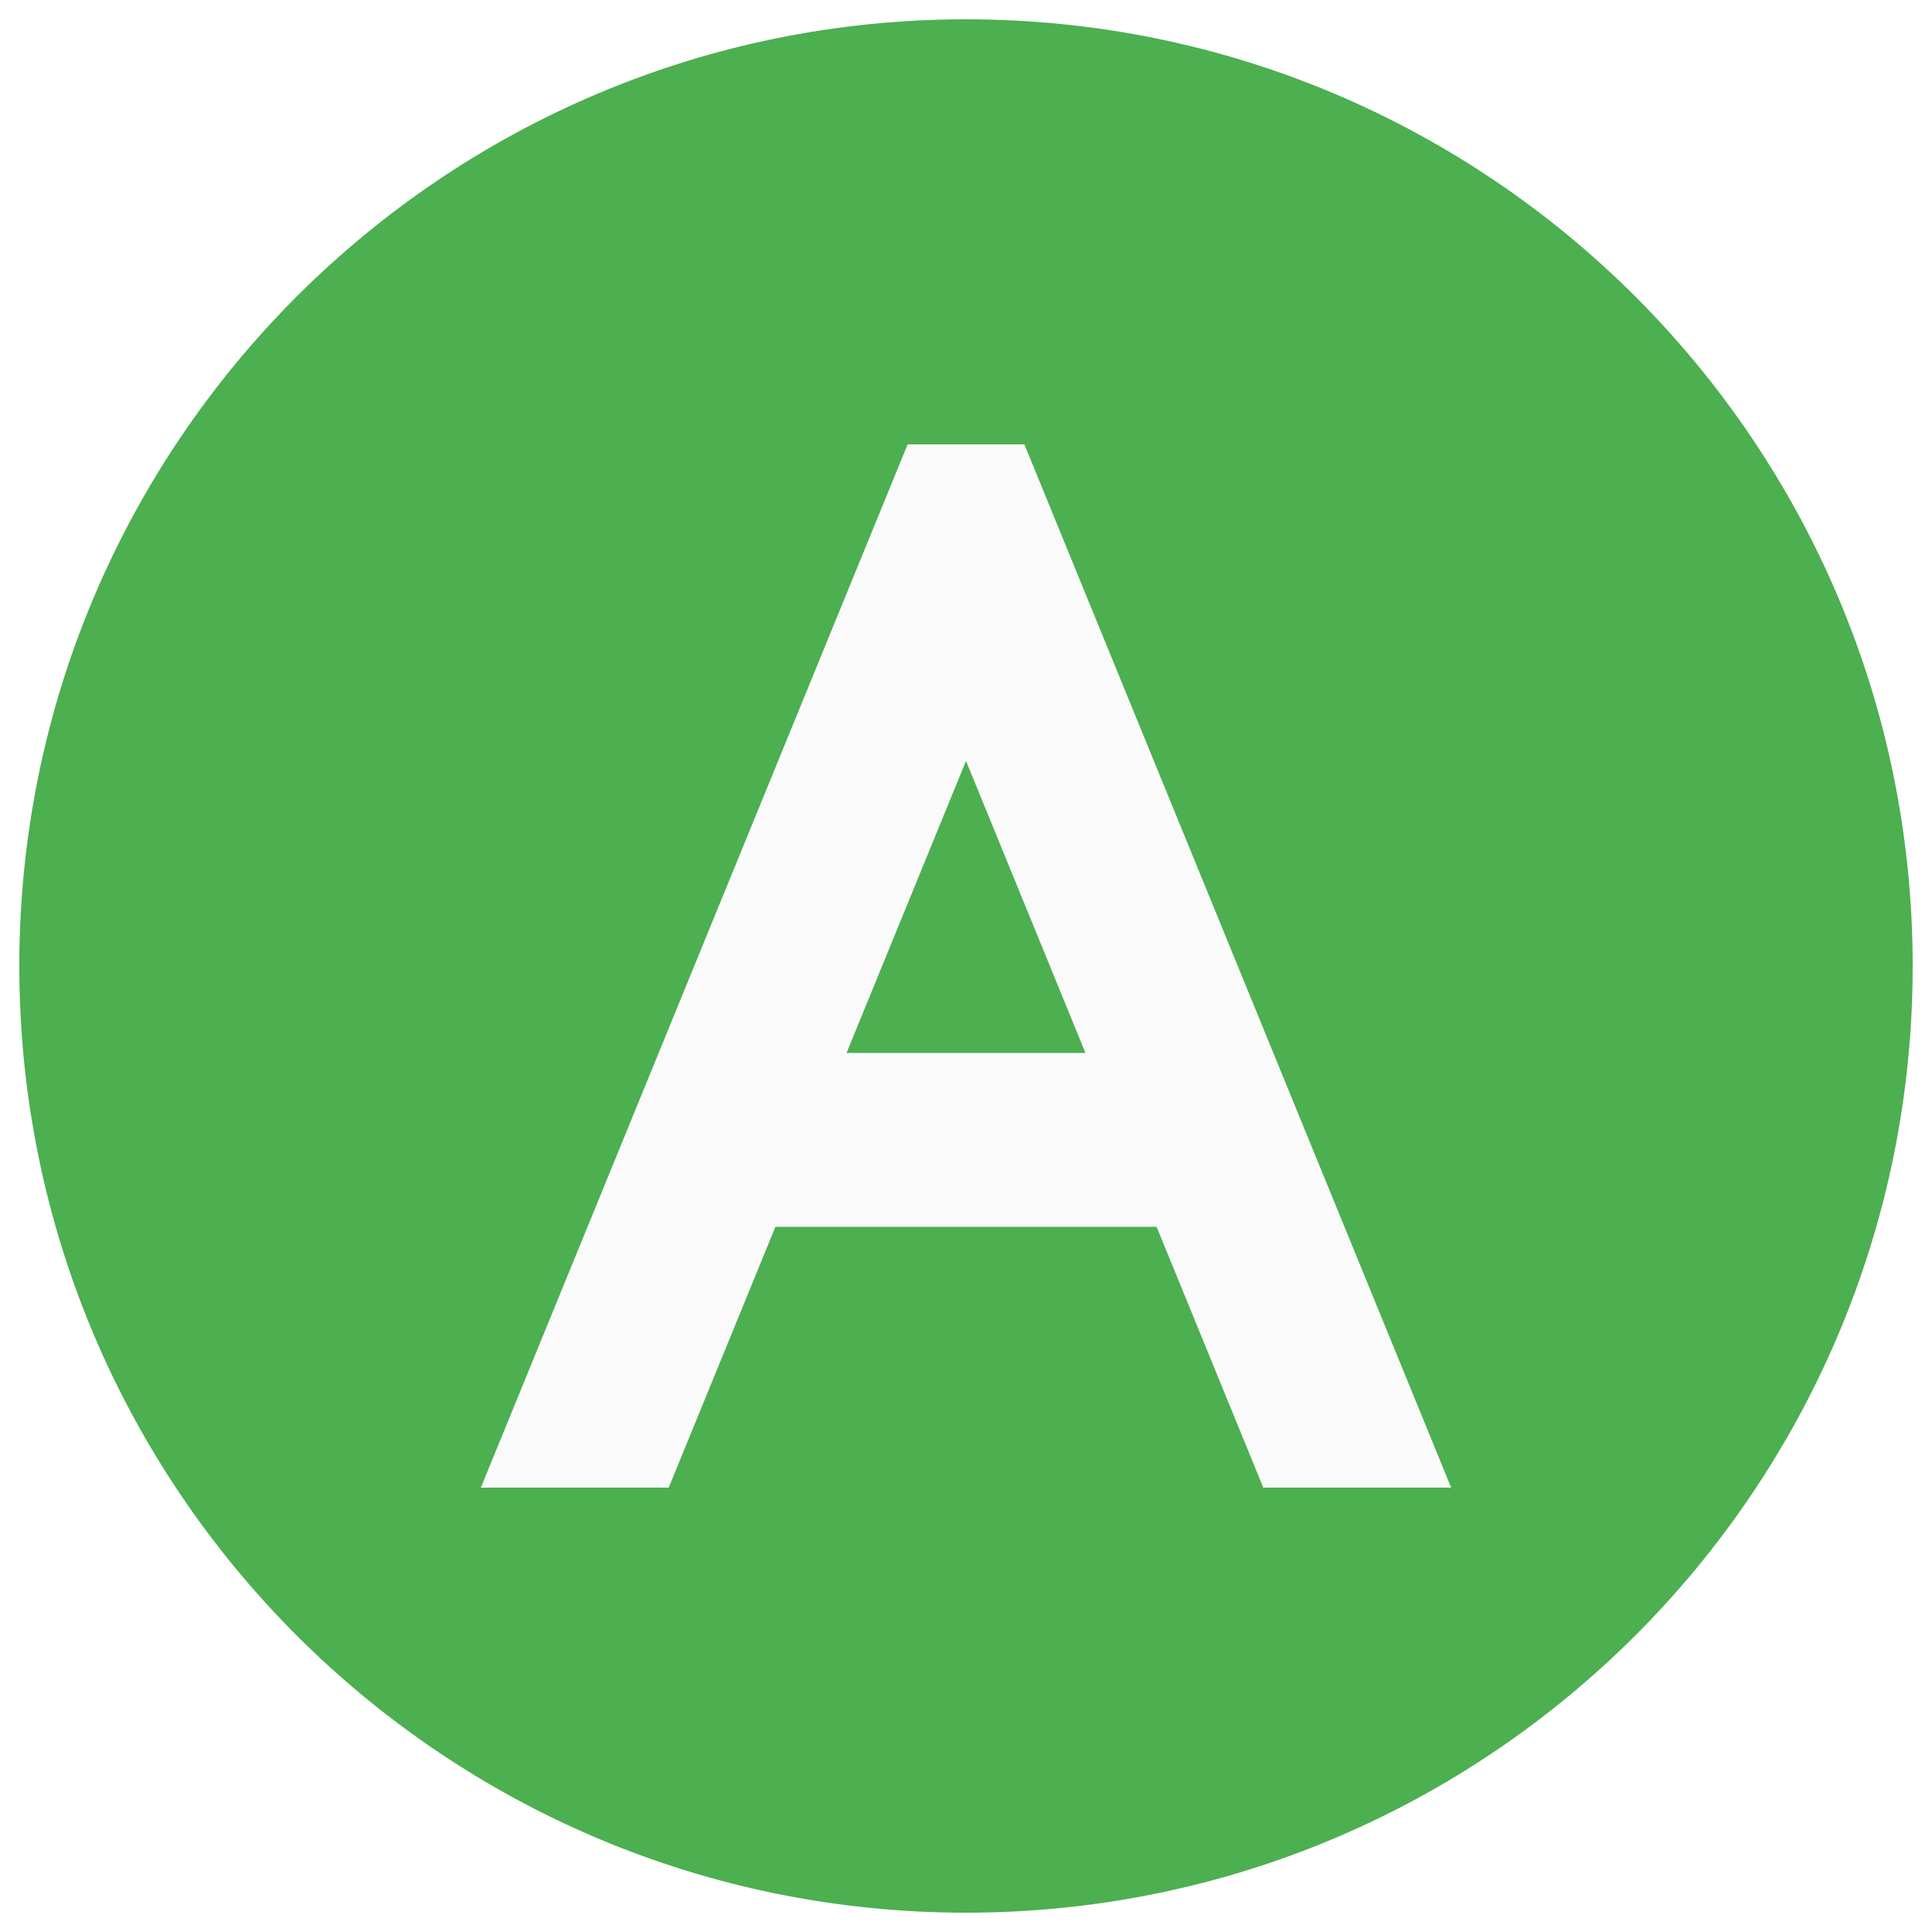
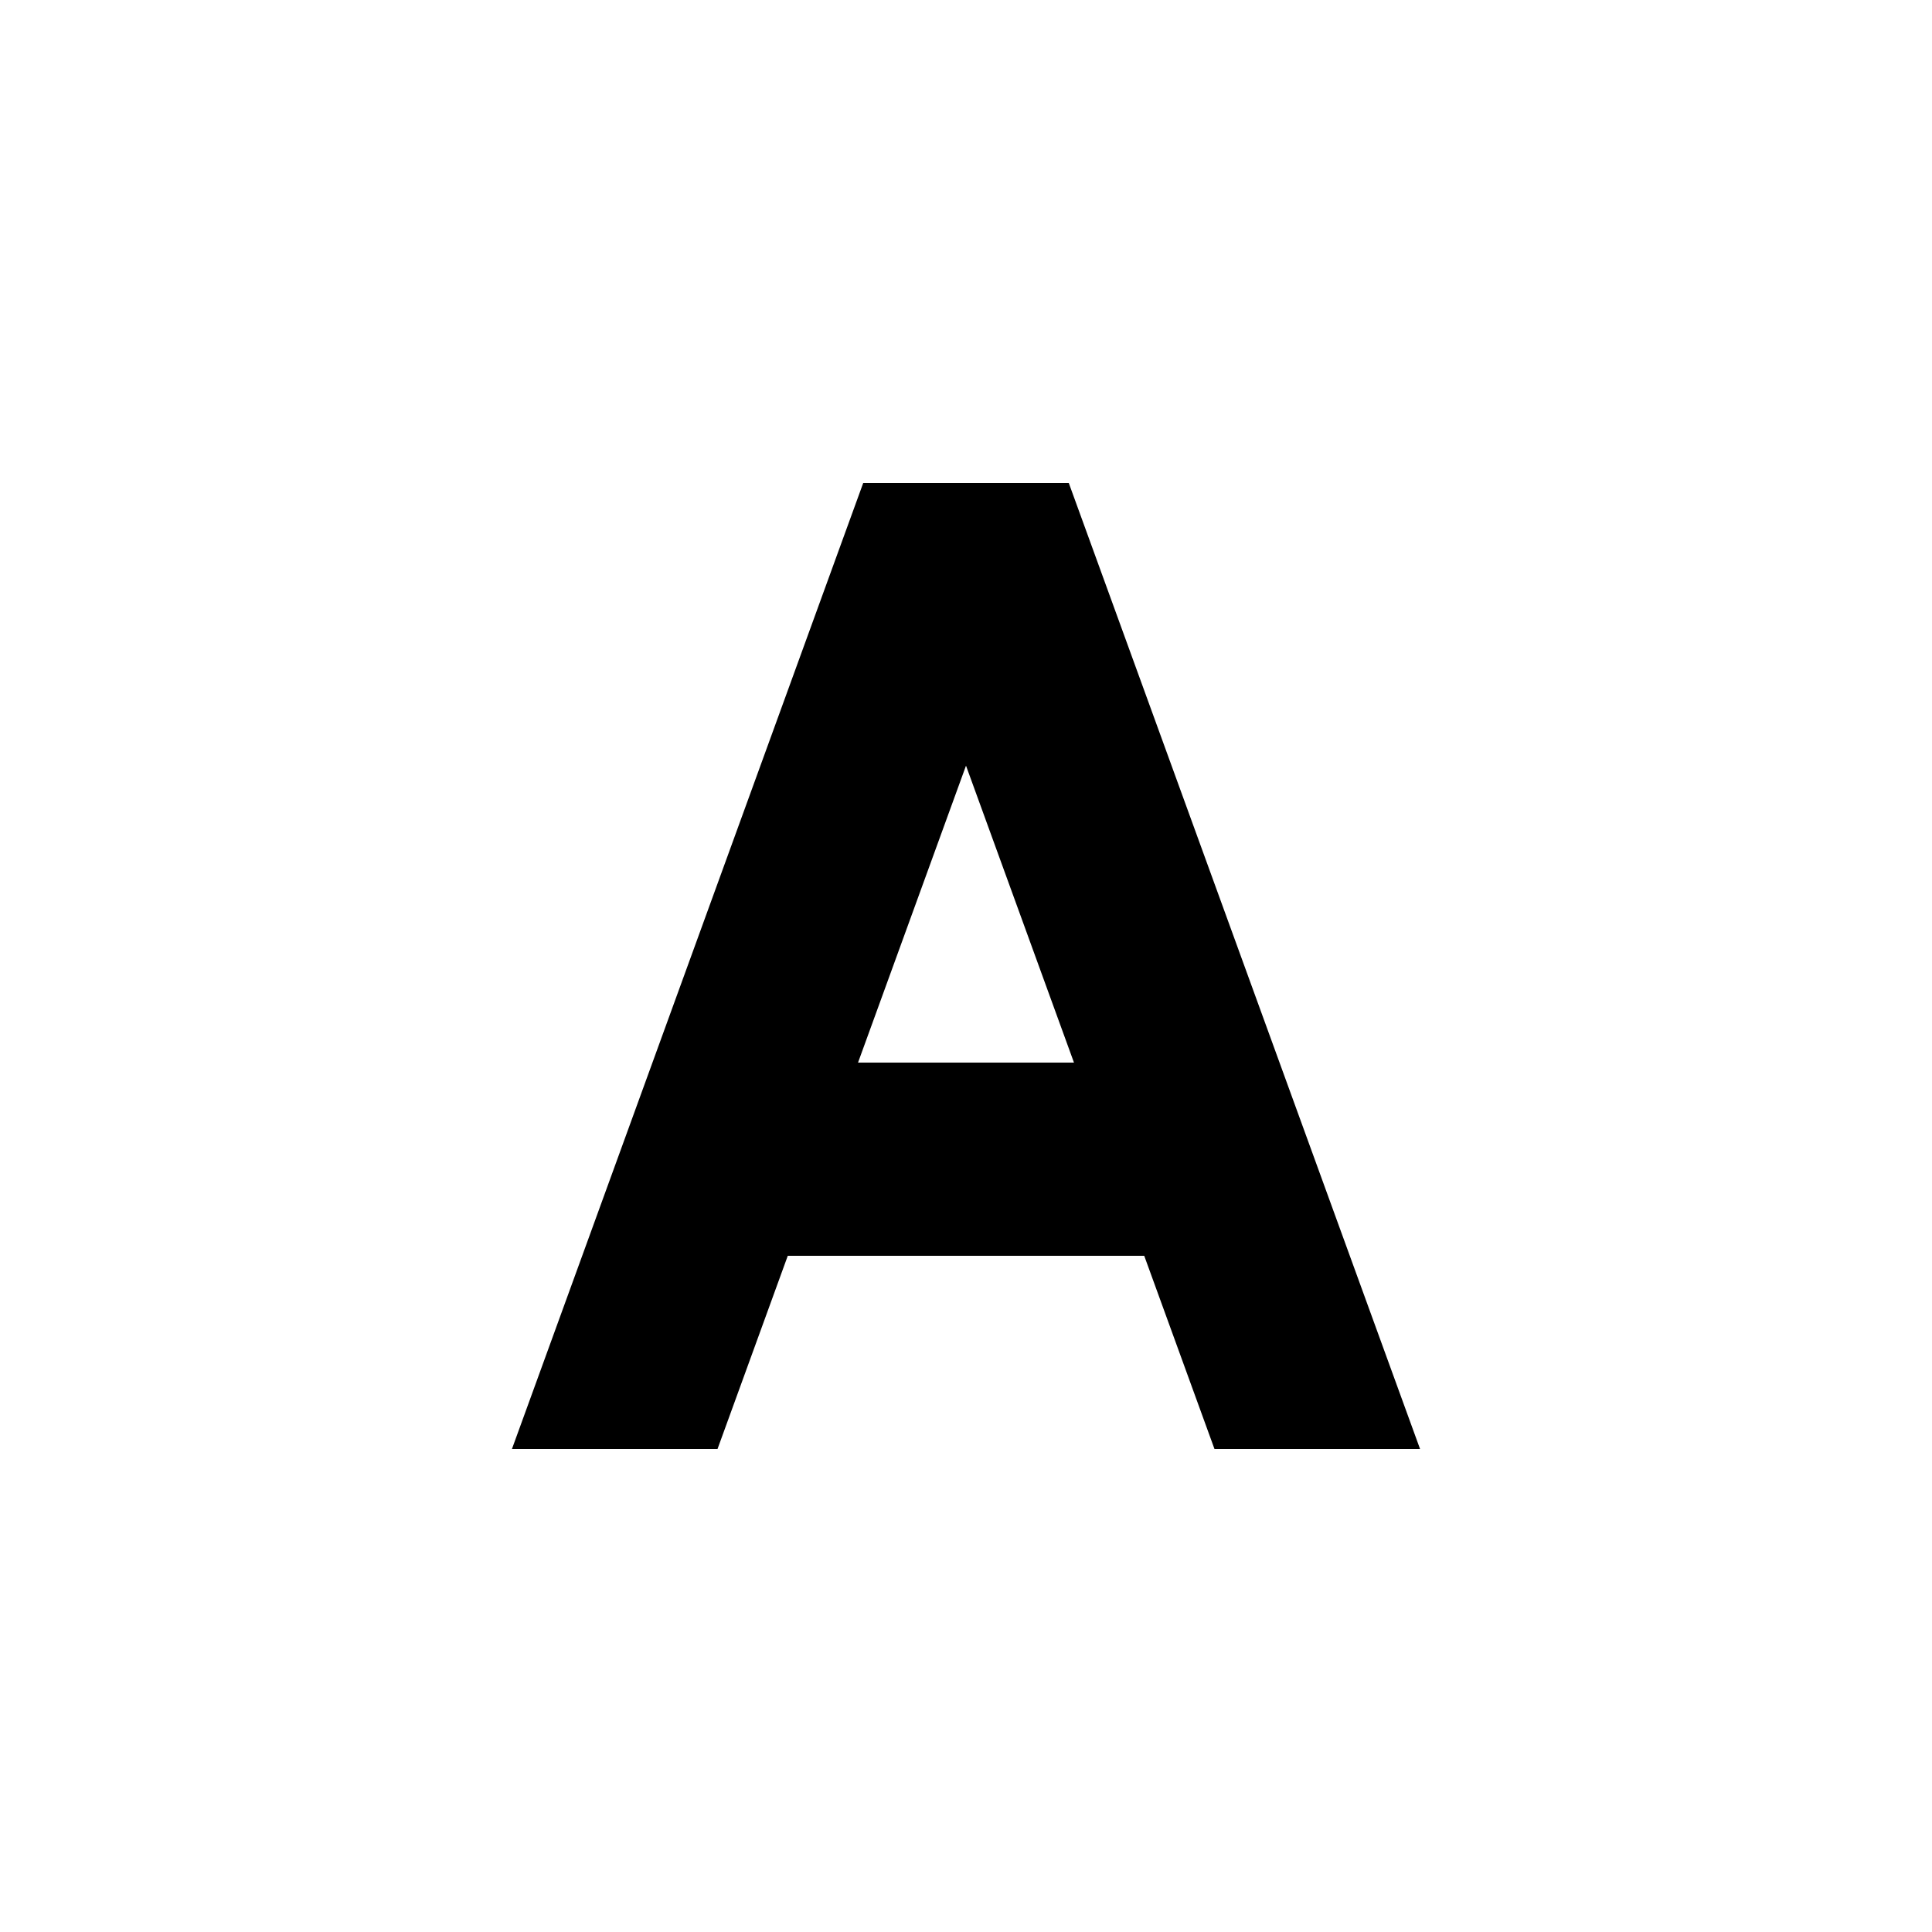
<svg xmlns="http://www.w3.org/2000/svg" viewBox="0 0 100 100">
-   <circle cx="50" cy="50" r="49" fill="#4caf50" />
  <clipPath id="clip">
-     <rect x="-10" y="-10" width="120" height="120" />
+     <rect x="0" y="0" width="100" height="100" />
  </clipPath>
-   <path transform="translate(50,50) scale(0.45) translate(-50,-50)" fill="none" stroke="#fafafa" stroke-width="20" stroke-linecap="square" clip-path="url(#clip)" d="       M 5 110       L 50 0       L 95 110       M 30 70       L 70 70     " />
+   <g>
+     <path fill="none" stroke="currentColor" stroke-width="20" stroke-linecap="square" transform="translate(50,50) scale(0.5) translate(-50,-50)" clip-path="url(#clip)" d="         M 10 110         L 50 0         L 90 110         M 30 70         L 70 70       " />
+   </g>
</svg>
